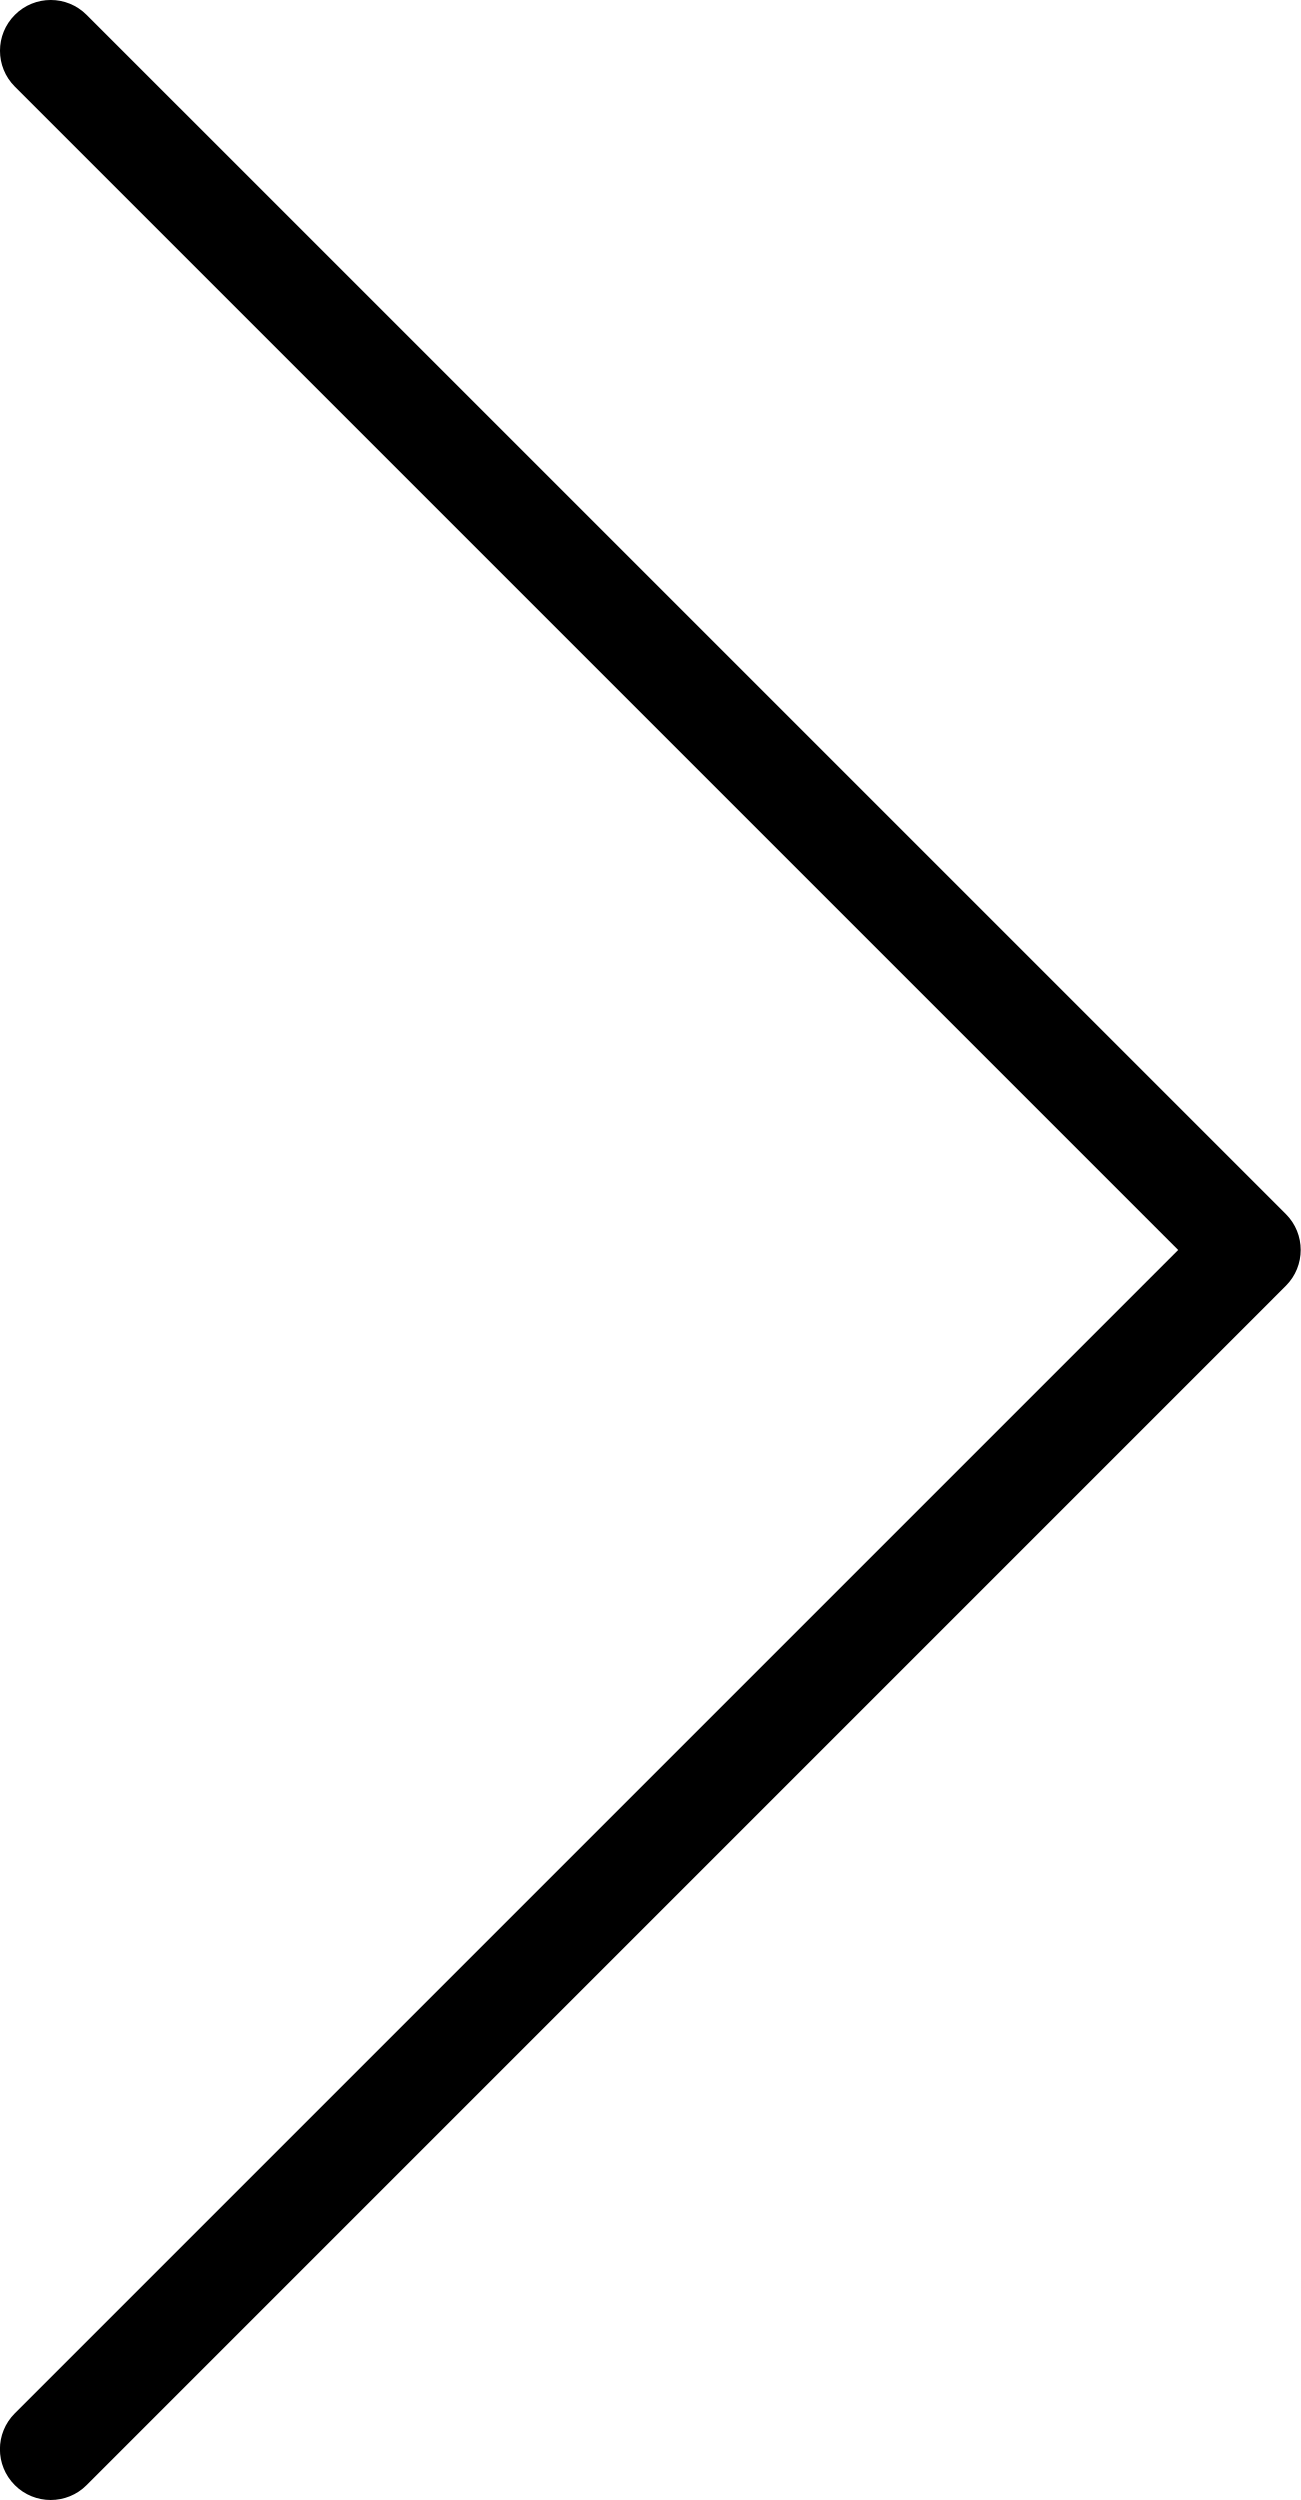
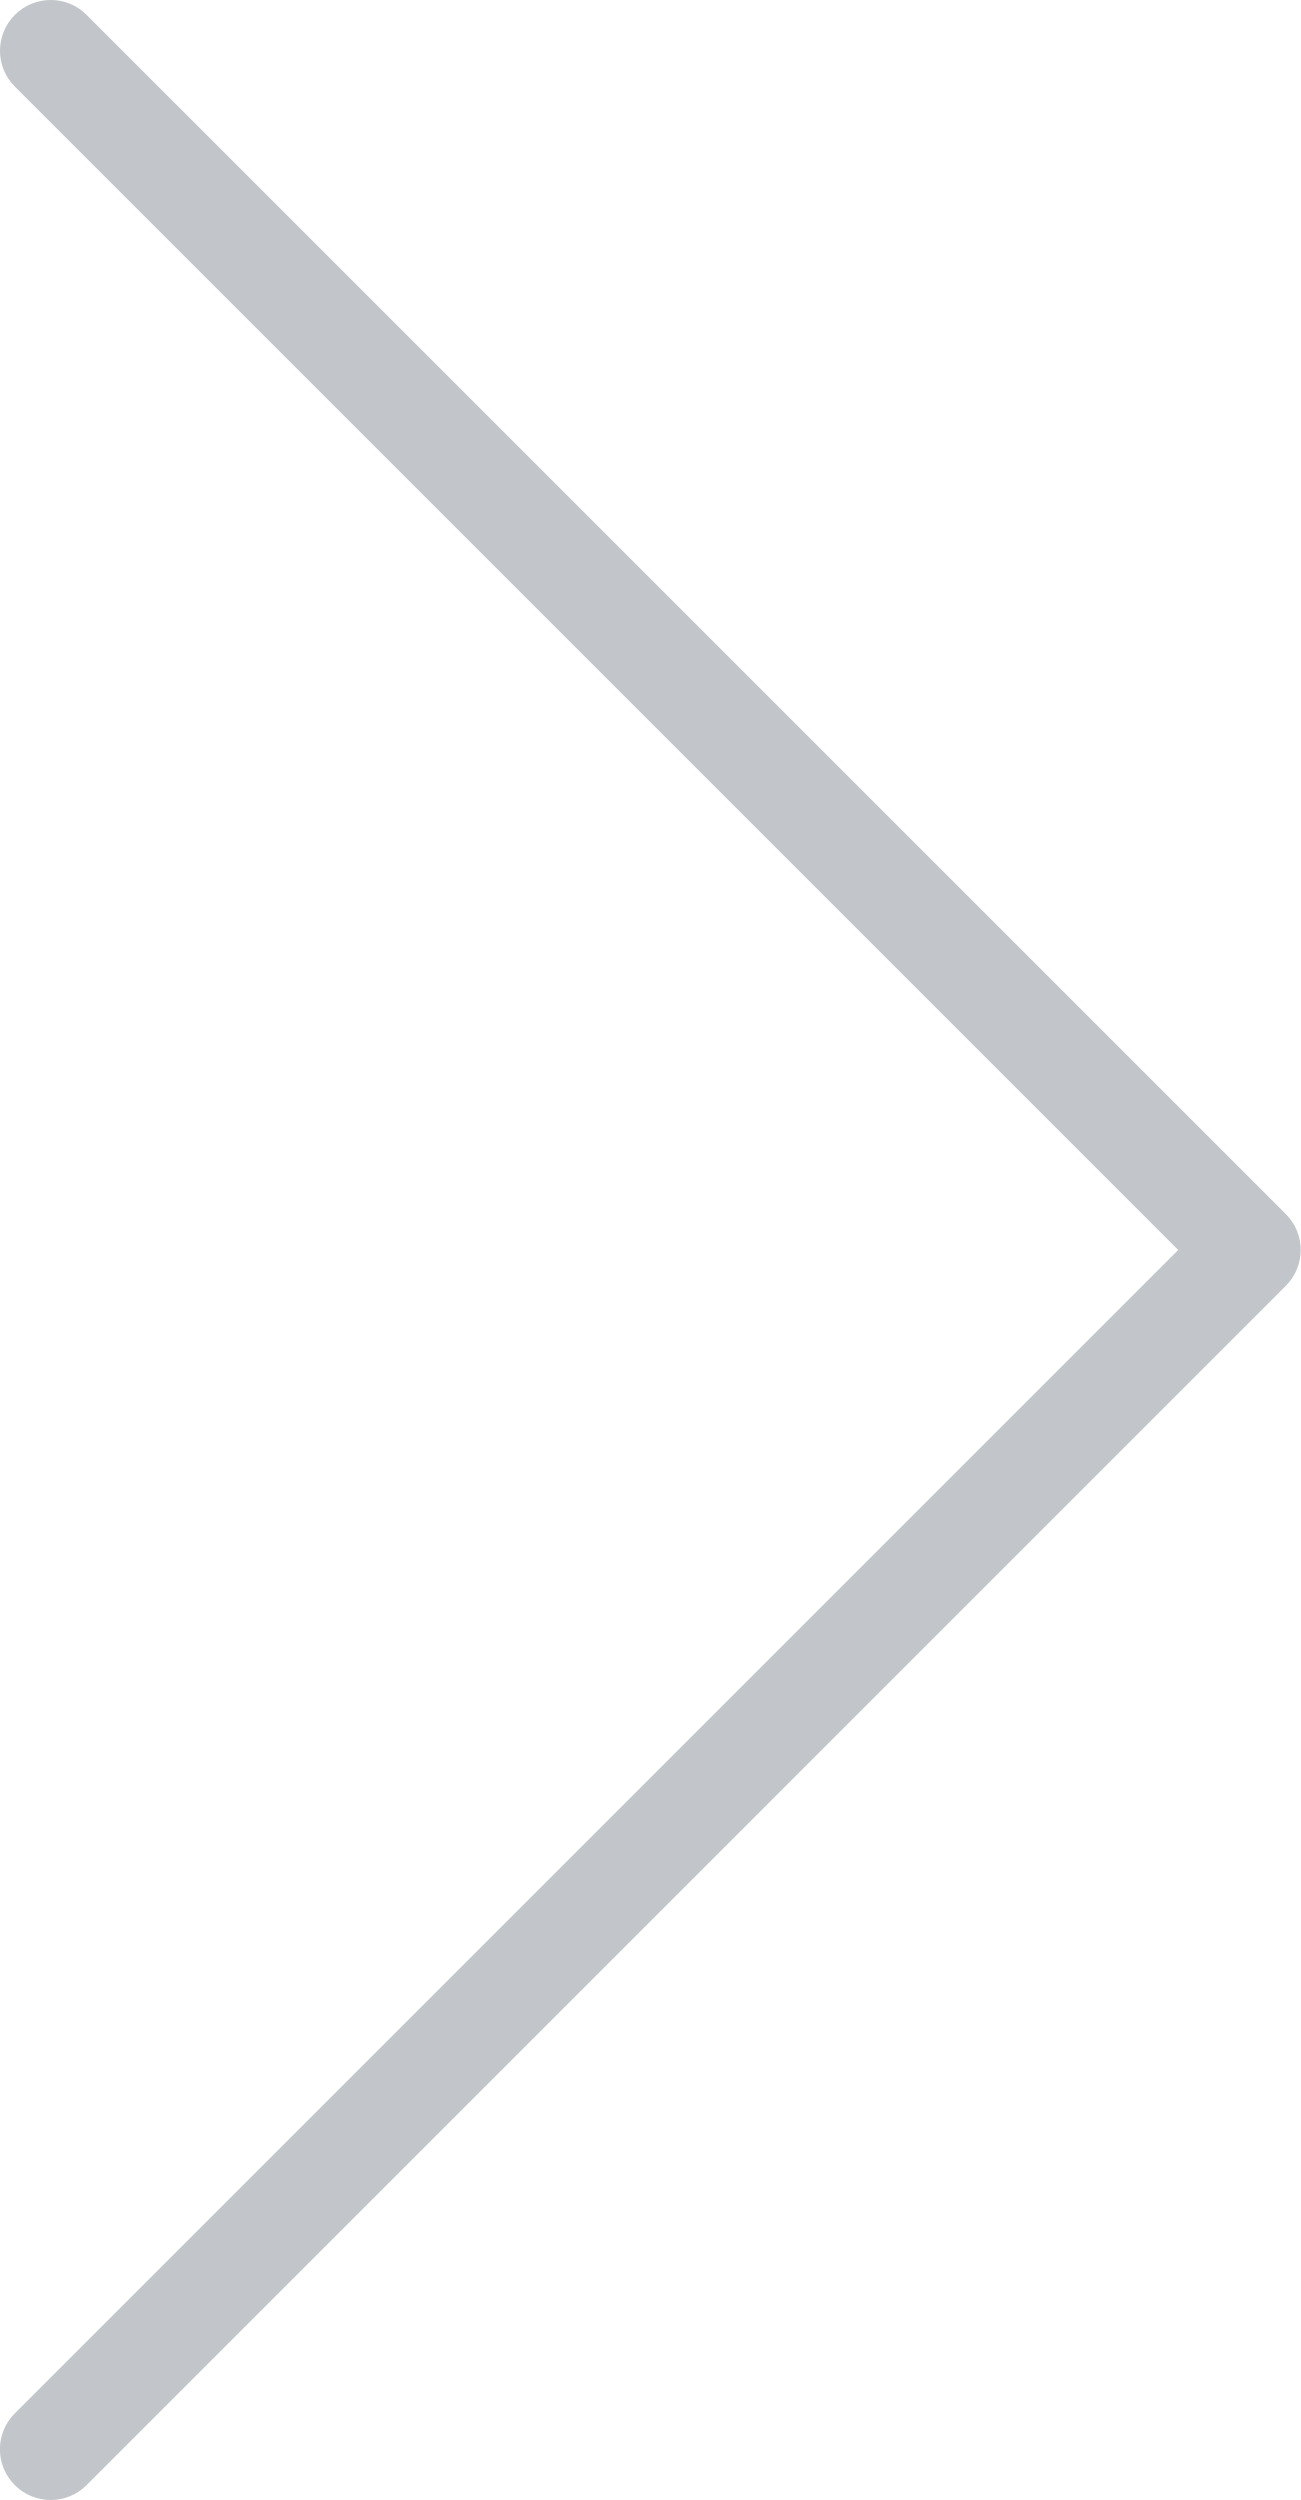
<svg xmlns="http://www.w3.org/2000/svg" version="1.1" id="Layer_1" x="0px" y="0px" width="21.706px" height="41.719px" viewBox="0 0 21.706 41.719" enable-background="new 0 0 21.706 41.719" xml:space="preserve">
-   <path d="M19.661,20.859L0.248,1.446c-0.331-0.331-0.331-0.867,0-1.198c0.33-0.331,0.867-0.331,1.197,0l20.013,20.012 c0.33,0.33,0.33,0.867,0,1.197L1.445,41.471c-0.164,0.165-0.382,0.248-0.599,0.248s-0.434-0.083-0.599-0.248 c-0.331-0.331-0.331-0.867,0-1.198L19.661,20.859z" />
+   <path fill="#c2c6ca" d="M19.661,20.859L0.248,1.446c-0.331-0.331-0.331-0.867,0-1.198c0.33-0.331,0.867-0.331,1.197,0l20.013,20.012 c0.33,0.33,0.33,0.867,0,1.197L1.445,41.471c-0.164,0.165-0.382,0.248-0.599,0.248s-0.434-0.083-0.599-0.248 c-0.331-0.331-0.331-0.867,0-1.198L19.661,20.859z" />
</svg>
